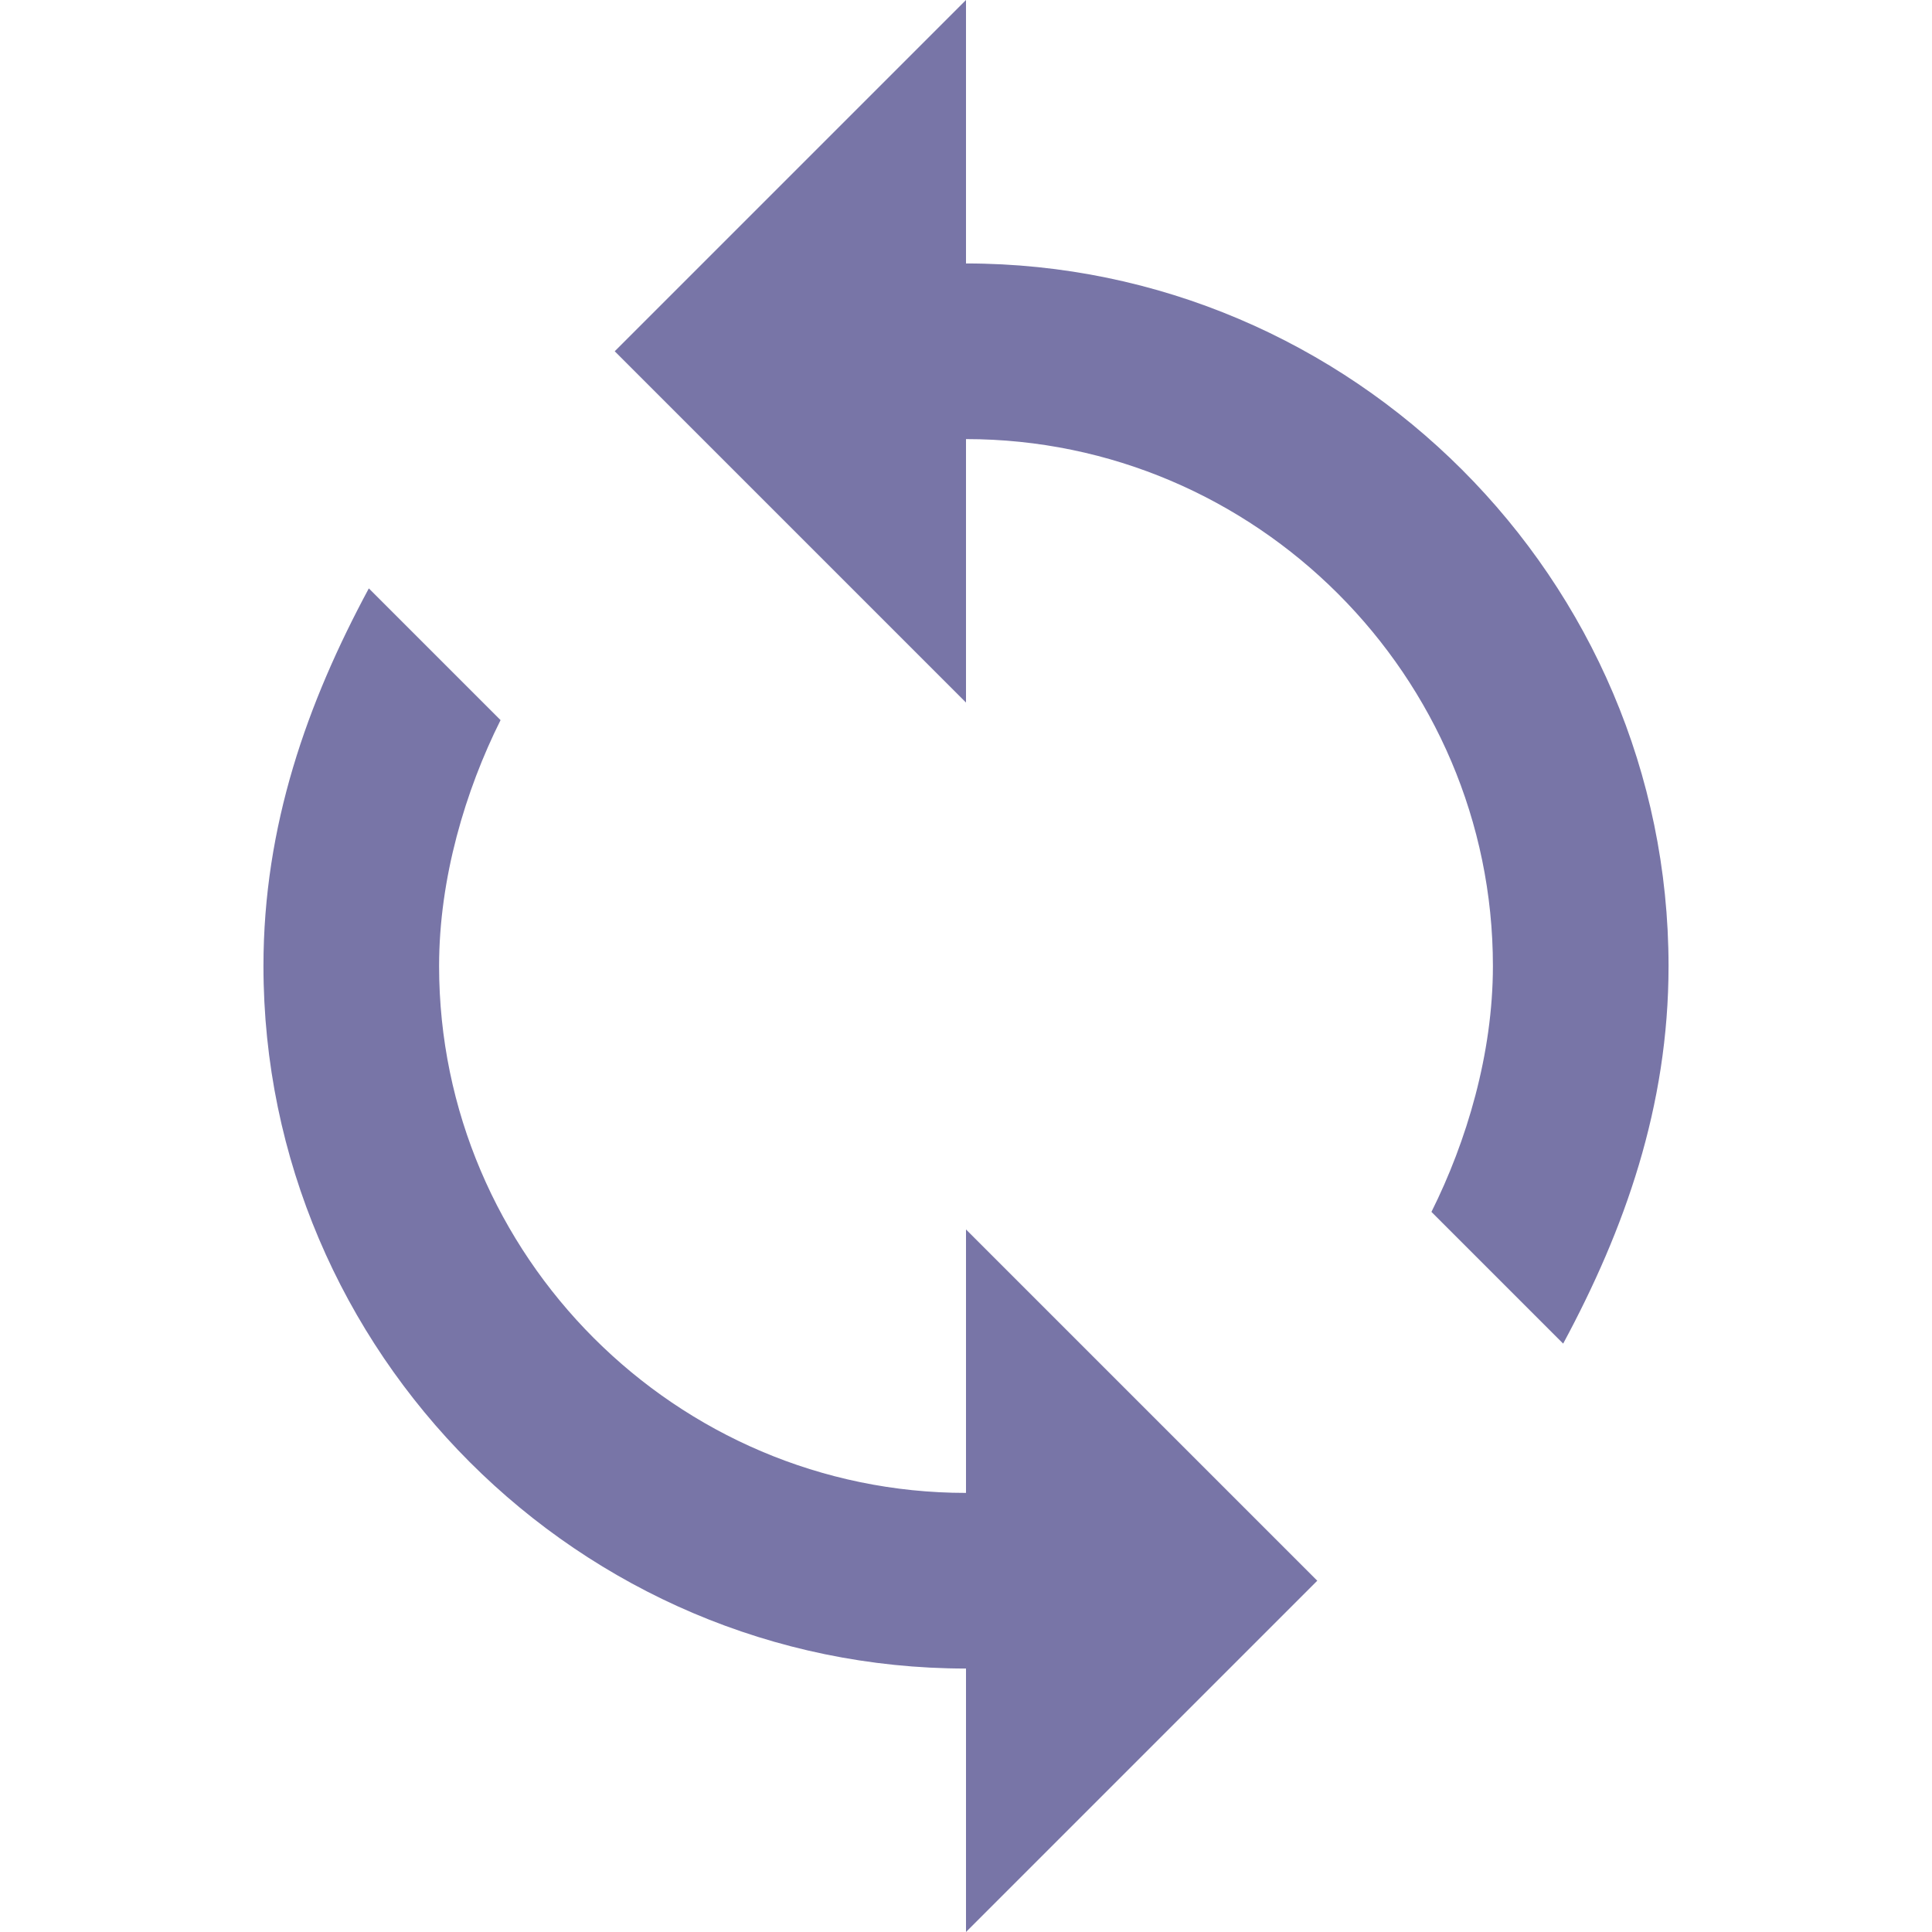
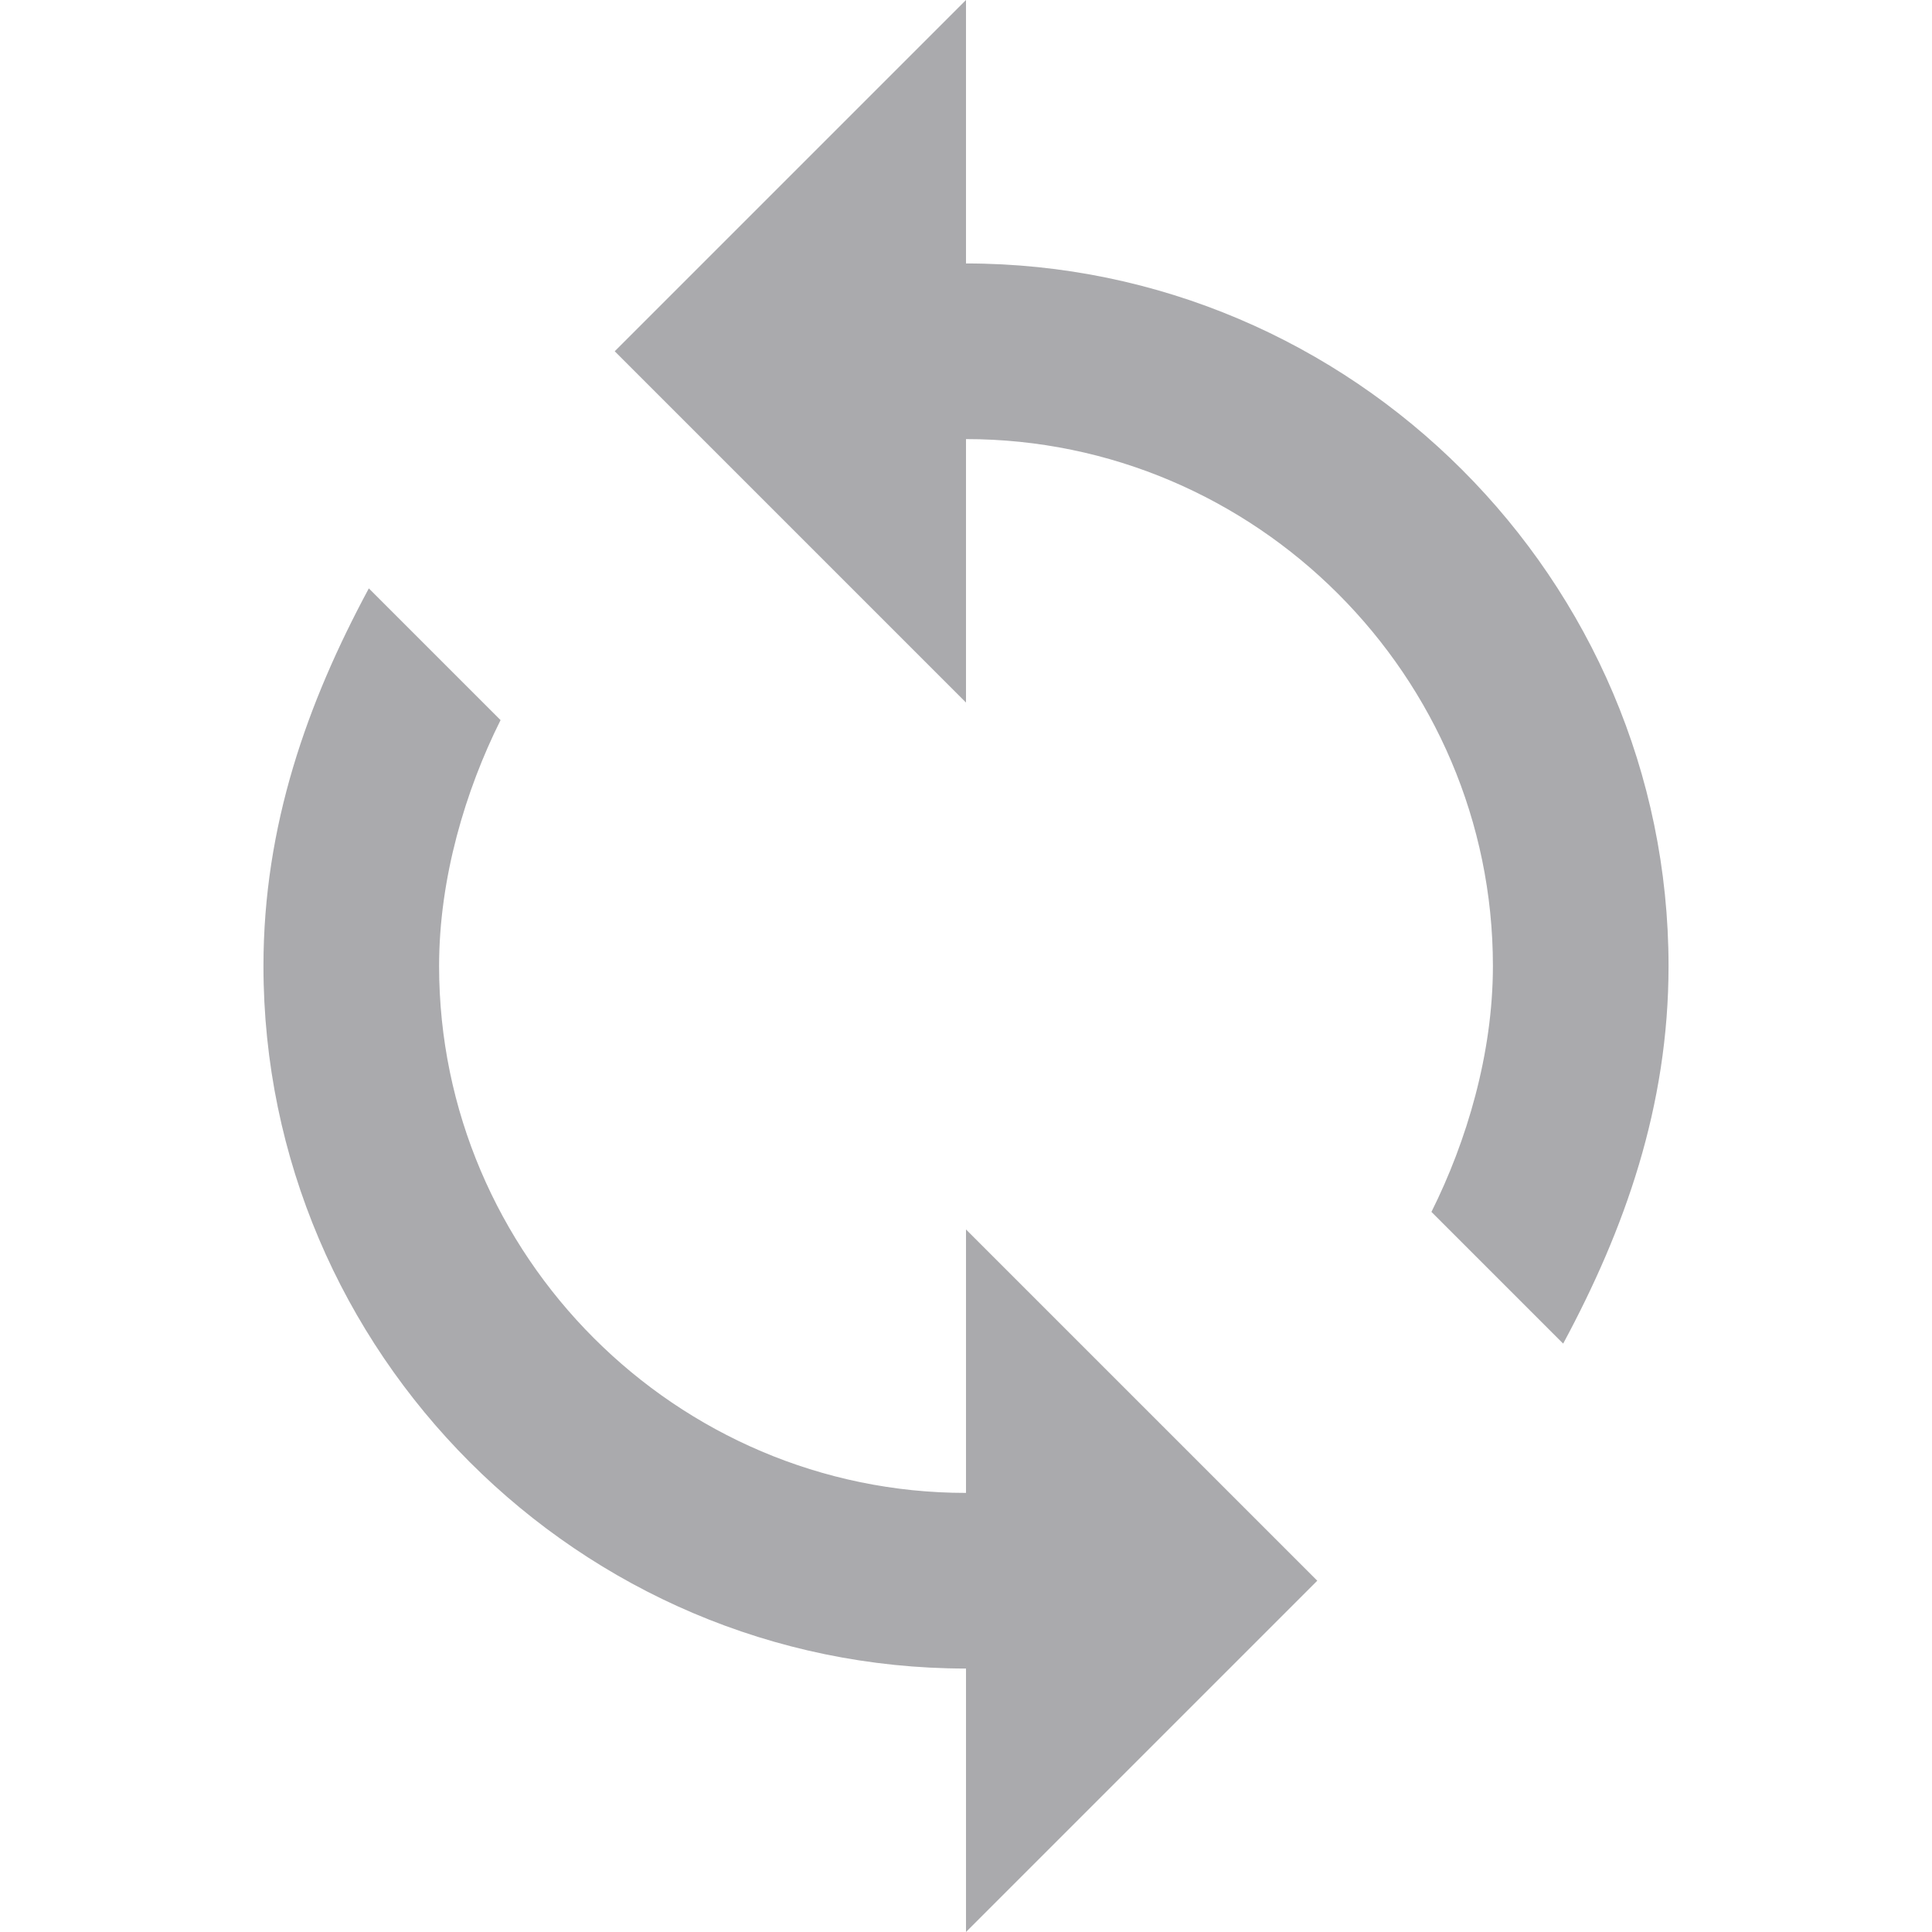
<svg xmlns="http://www.w3.org/2000/svg" version="1.1" id="Capa_1" x="0px" y="0px" width="32" height="32" viewBox="0 0 561 561" style="enable-background:new 0 0 561 561;" xml:space="preserve">
  <g>
    <g id="loop">
-       <path d="M280.5,76.5V0l-102,102l102,102v-76.5c84.15,0,153,68.85,153,153c0,25.5-7.65,51-17.85,71.4l38.25,38.25    C471.75,357,484.5,321.3,484.5,280.5C484.5,168.3,392.7,76.5,280.5,76.5z M280.5,433.5c-84.15,0-153-68.85-153-153    c0-25.5,7.65-51,17.85-71.4l-38.25-38.25C89.25,204,76.5,239.7,76.5,280.5c0,112.2,91.8,204,204,204V561l102-102l-102-102V433.5z" fill="#7875a7" />
+       <path d="M280.5,76.5V0l-102,102l102,102v-76.5c84.15,0,153,68.85,153,153c0,25.5-7.65,51-17.85,71.4l38.25,38.25    C471.75,357,484.5,321.3,484.5,280.5C484.5,168.3,392.7,76.5,280.5,76.5z M280.5,433.5c-84.15,0-153-68.85-153-153    c0-25.5,7.65-51,17.85-71.4l-38.25-38.25C89.25,204,76.5,239.7,76.5,280.5c0,112.2,91.8,204,204,204V561l102-102l-102-102V433.5z" fill="#aaaaad" />
    </g>
  </g>
  <g>
</g>
  <g>
</g>
  <g>
</g>
  <g>
</g>
  <g>
</g>
  <g>
</g>
  <g>
</g>
  <g>
</g>
  <g>
</g>
  <g>
</g>
  <g>
</g>
  <g>
</g>
  <g>
</g>
  <g>
</g>
  <g>
</g>
</svg>
